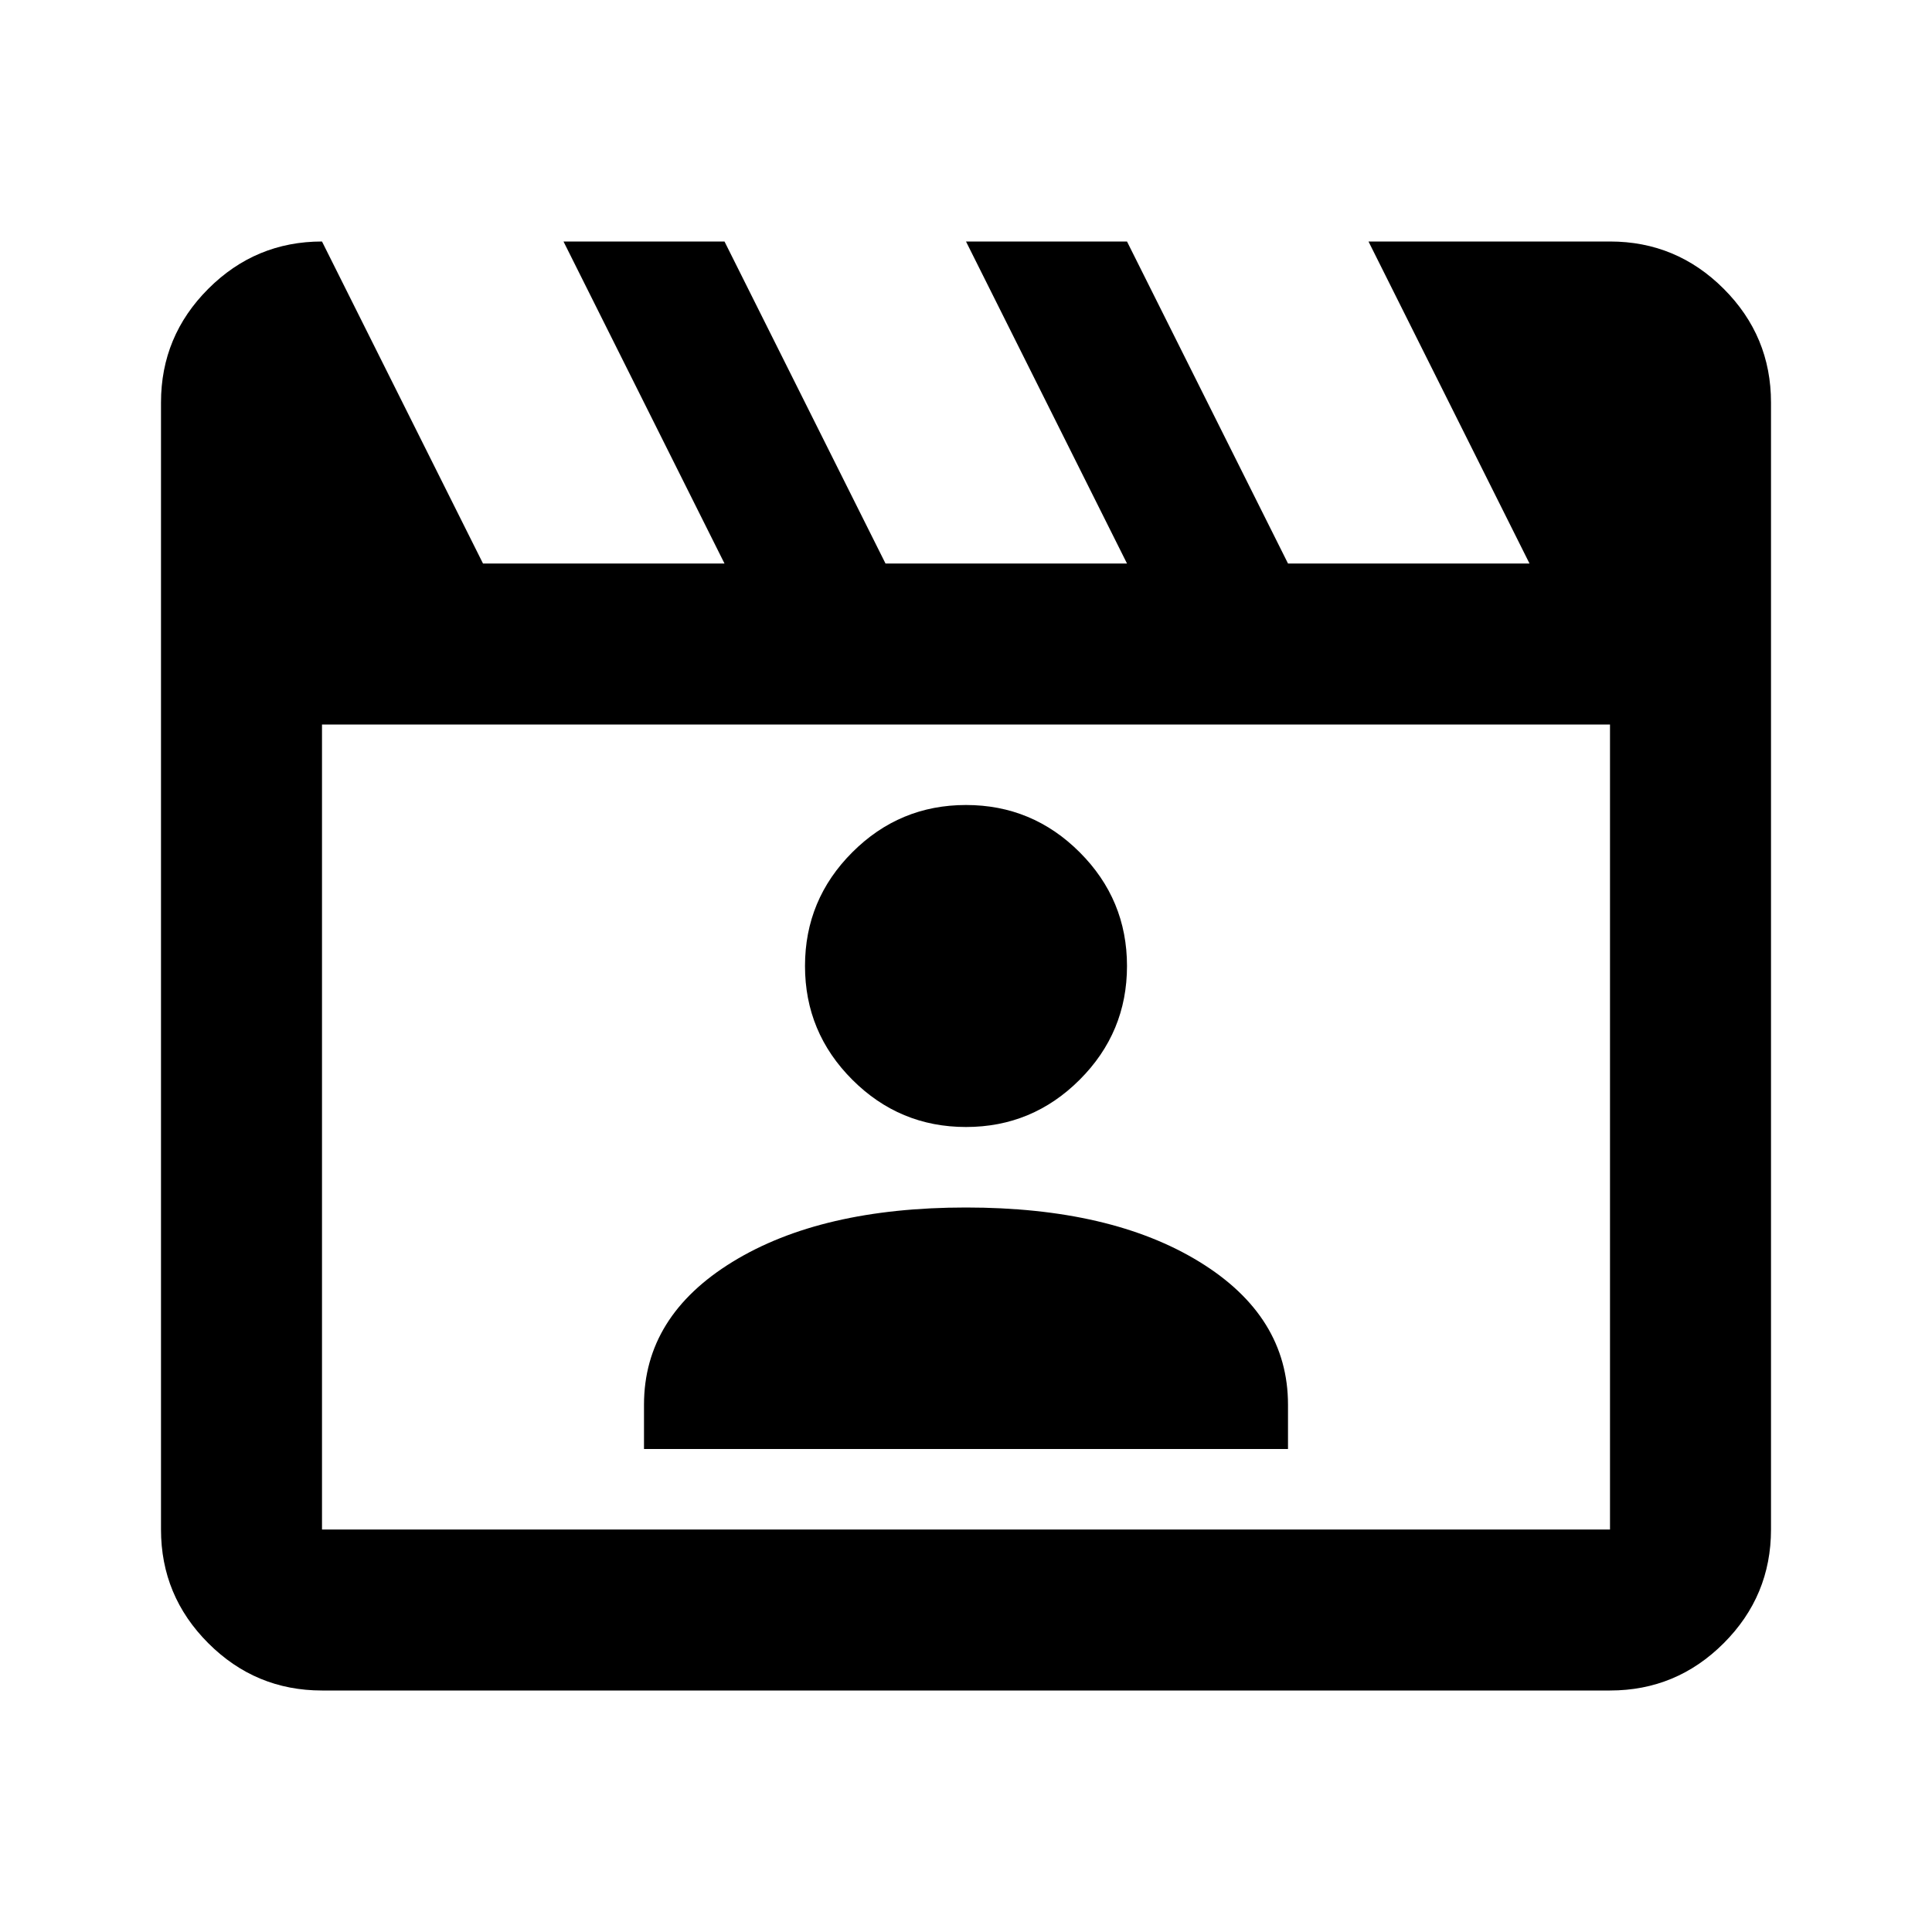
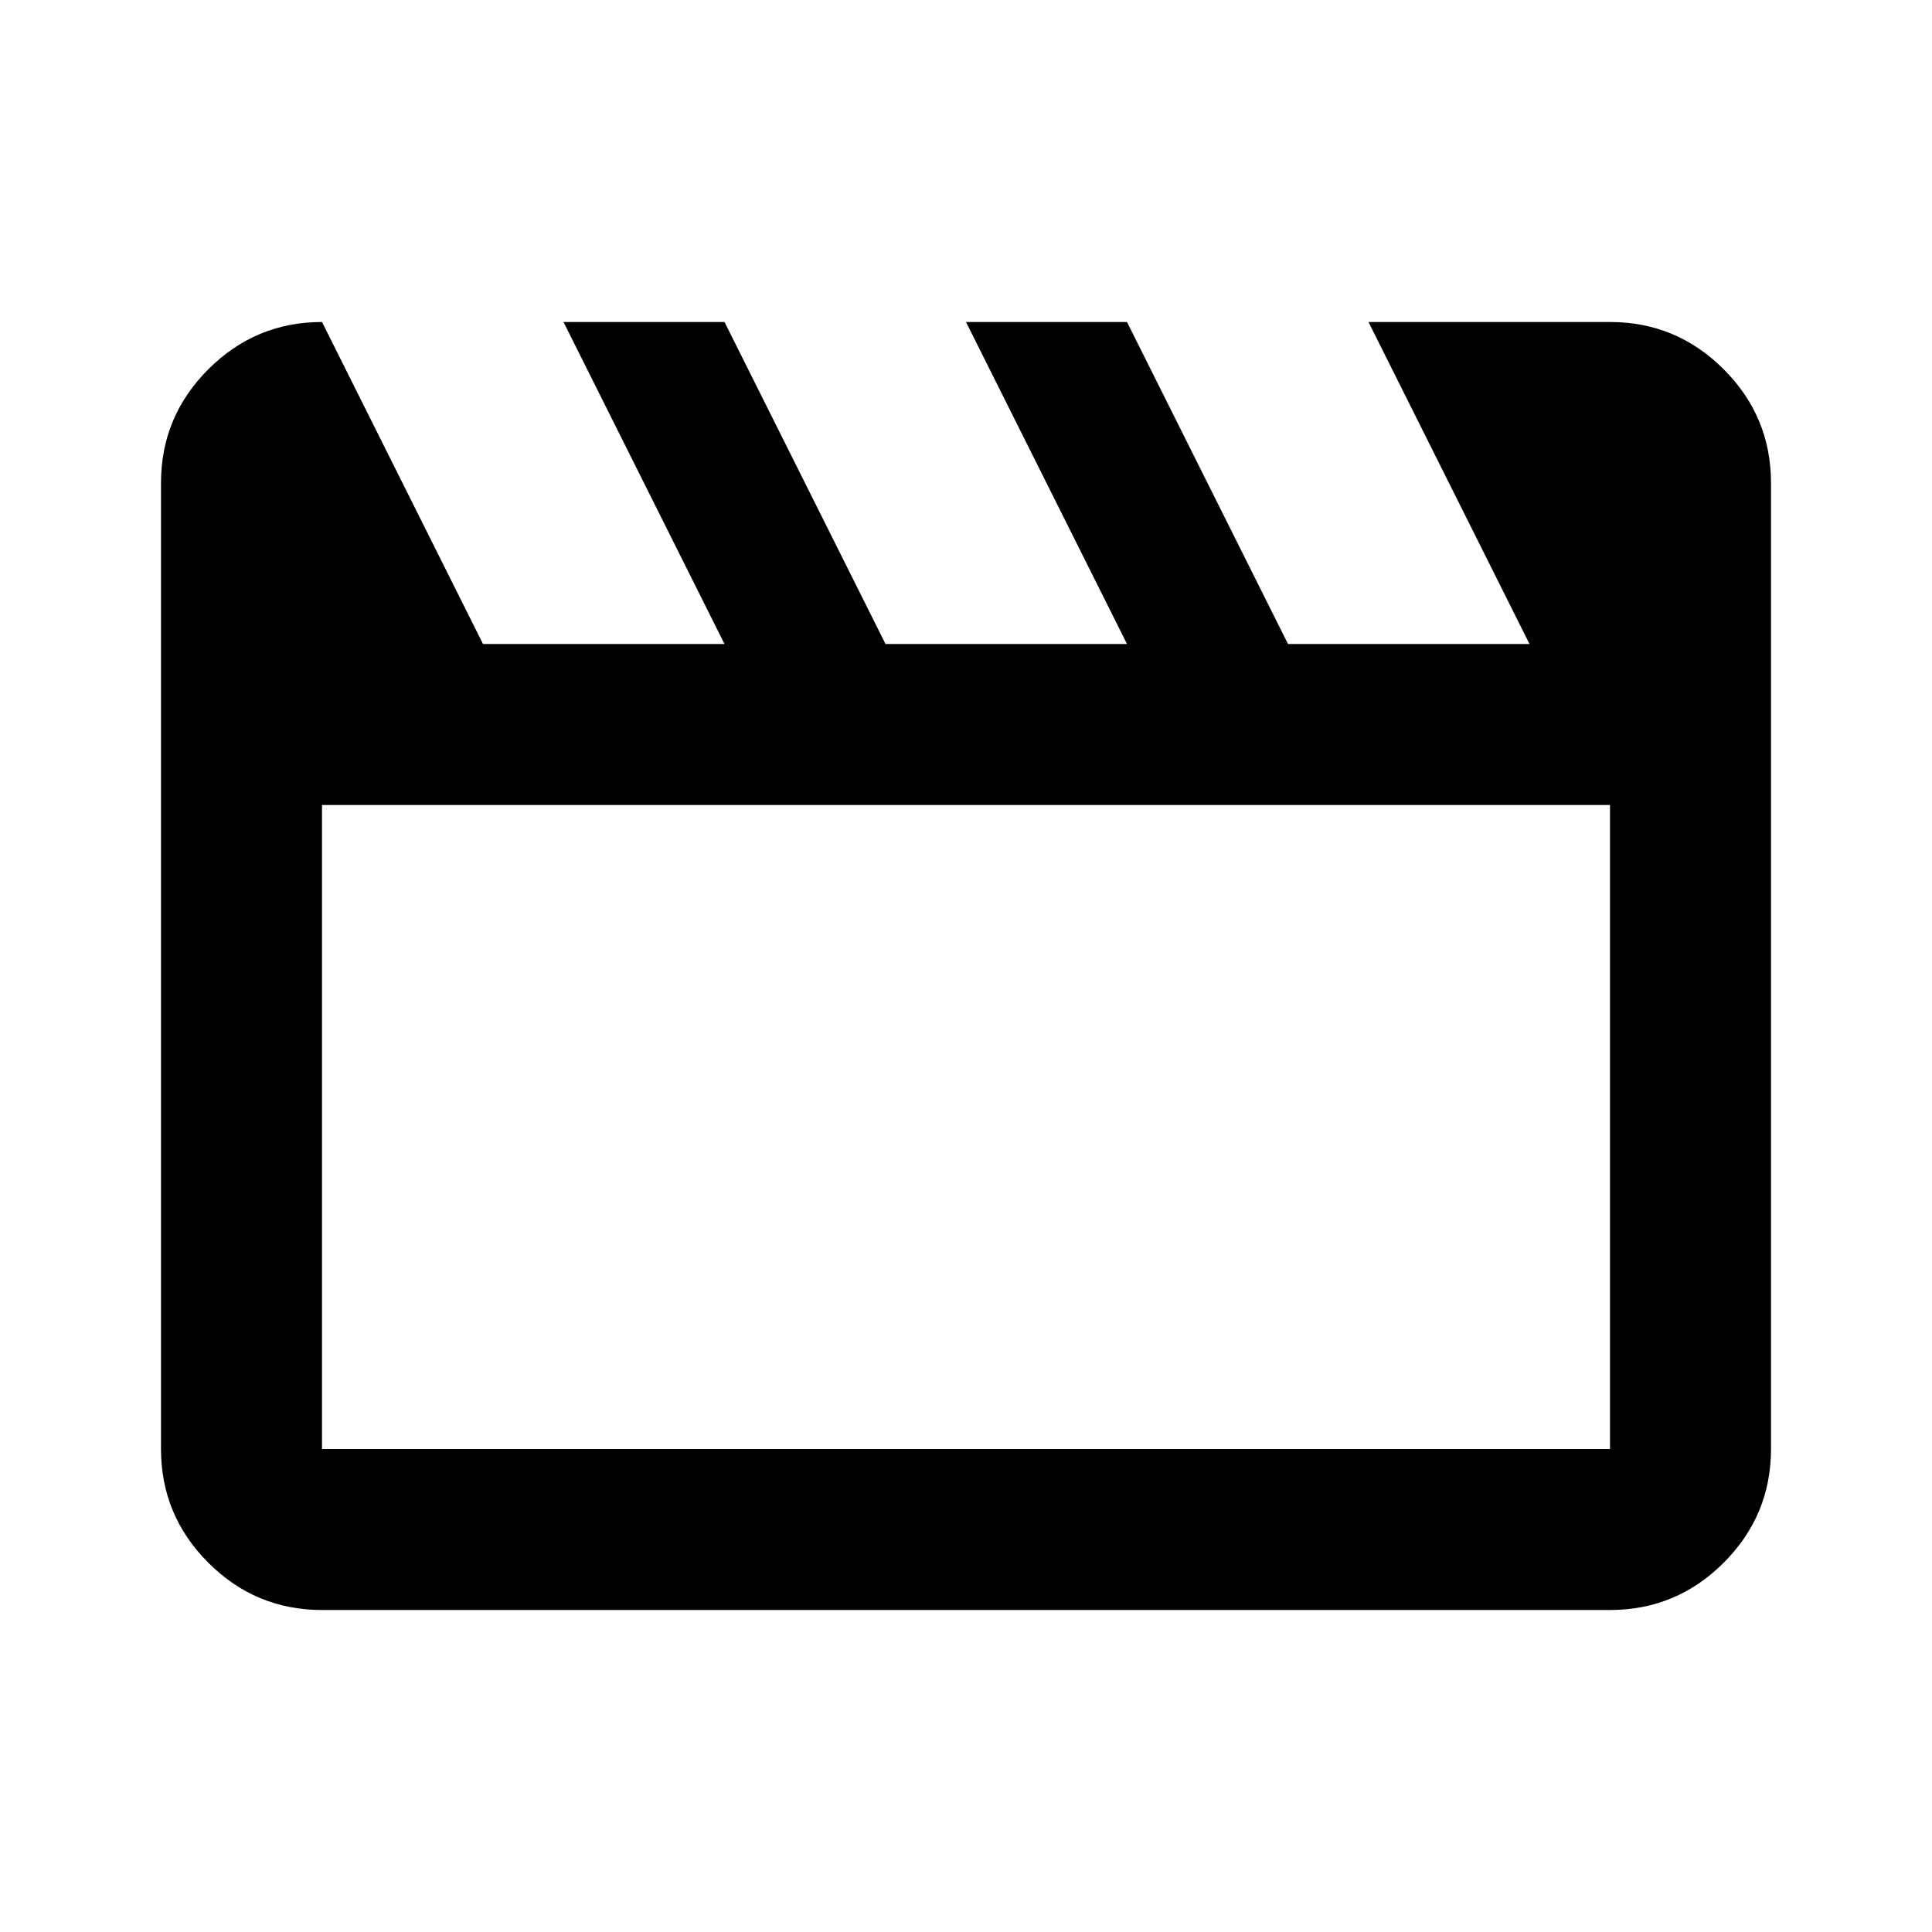
<svg xmlns="http://www.w3.org/2000/svg" height="24px" viewBox="0 -960 960 960" width="24px" fill="#000000">
-   <path d="m160-840 80 160h120l-80-160h80l80 160h120l-80-160h80l80 160h120l-80-160h120q33 0 56.5 23.5T880-760v560q0 33-23.5 56.5T800-120H160q-33 0-56.5-23.5T80-200v-560q0-33 23.5-56.5T160-840Zm0 240v400h640v-400H160Zm0 0v400-400Zm160 360h320v-22q0-44-44-71t-116-27q-72 0-116 27t-44 71v22Zm160-160q33 0 56.5-23.5T560-480q0-33-23.5-56.5T480-560q-33 0-56.5 23.5T400-480q0 33 23.5 56.5T480-400Z" />
+   <path d="m160-800 80 160h120l-80-160h80l80 160h120l-80-160h80l80 160h120l-80-160h120q33 0 56.5 23.5T880-720v480q0 33-23.5 56.5T800-160H160q-33 0-56.5-23.5T80-240v-480q0-33 23.5-56.5T160-800Zm0 240v320h640v-320H160Zm0 0v320-320Z" />
</svg>
